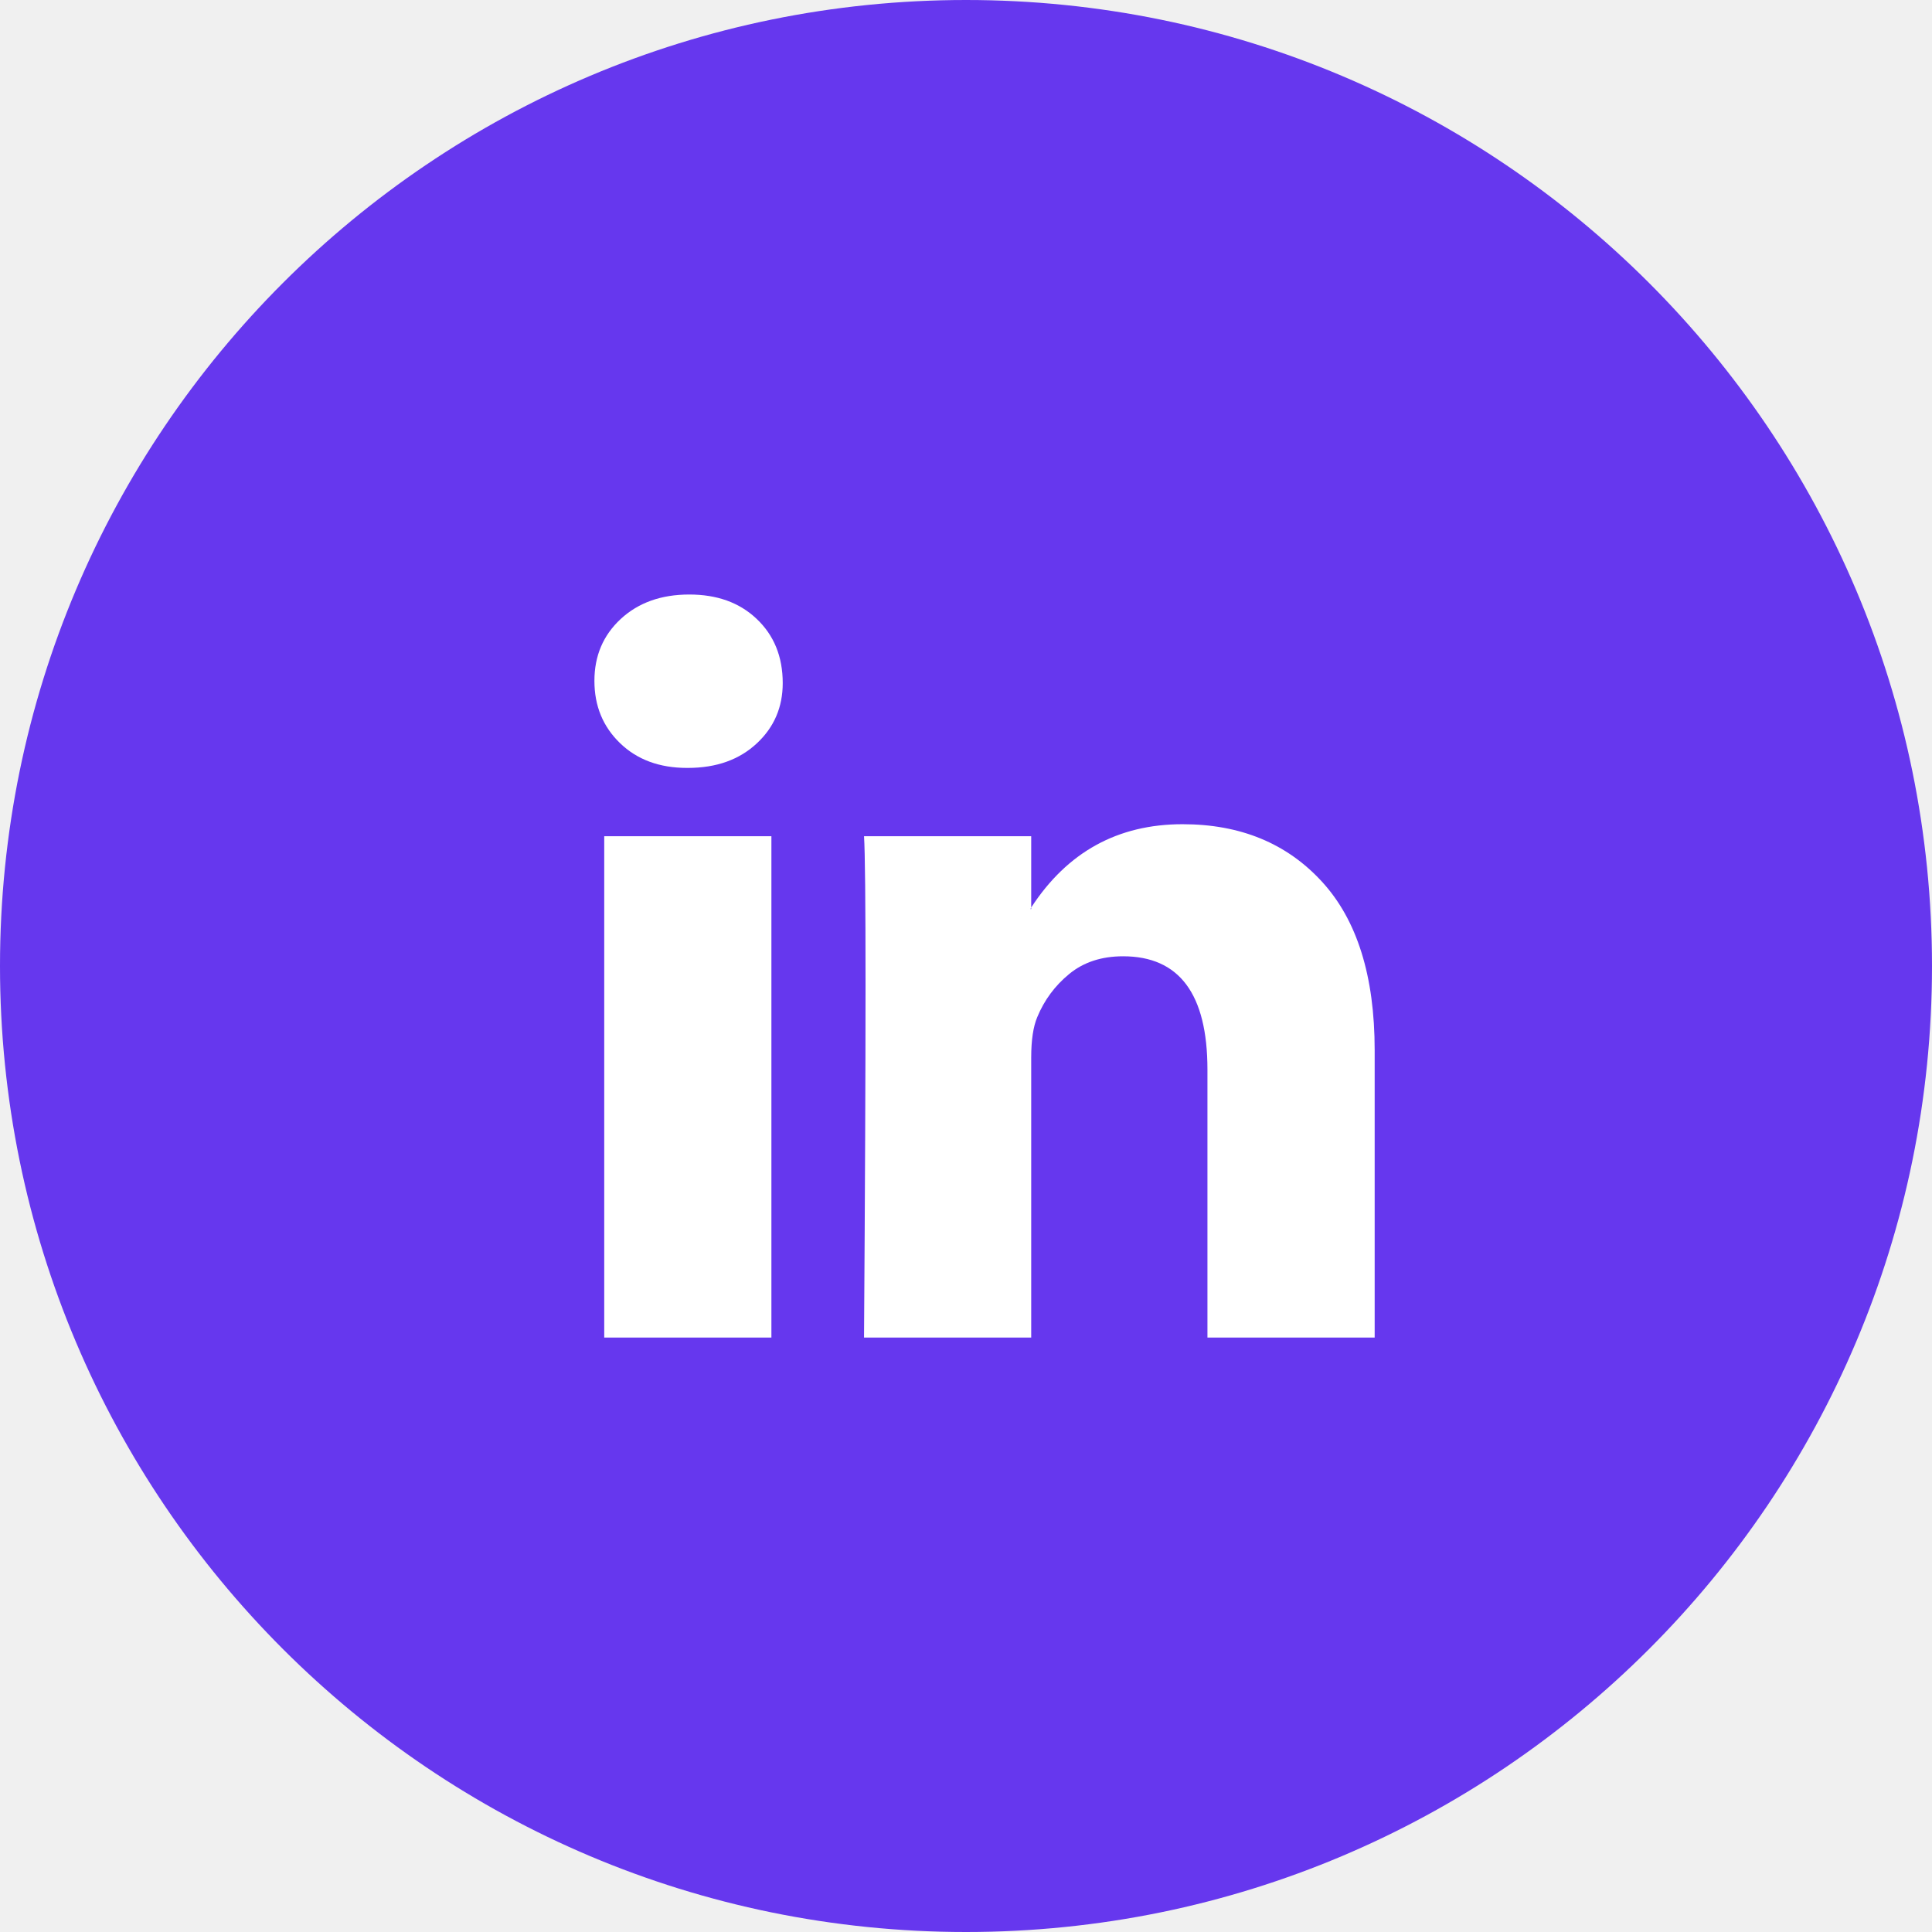
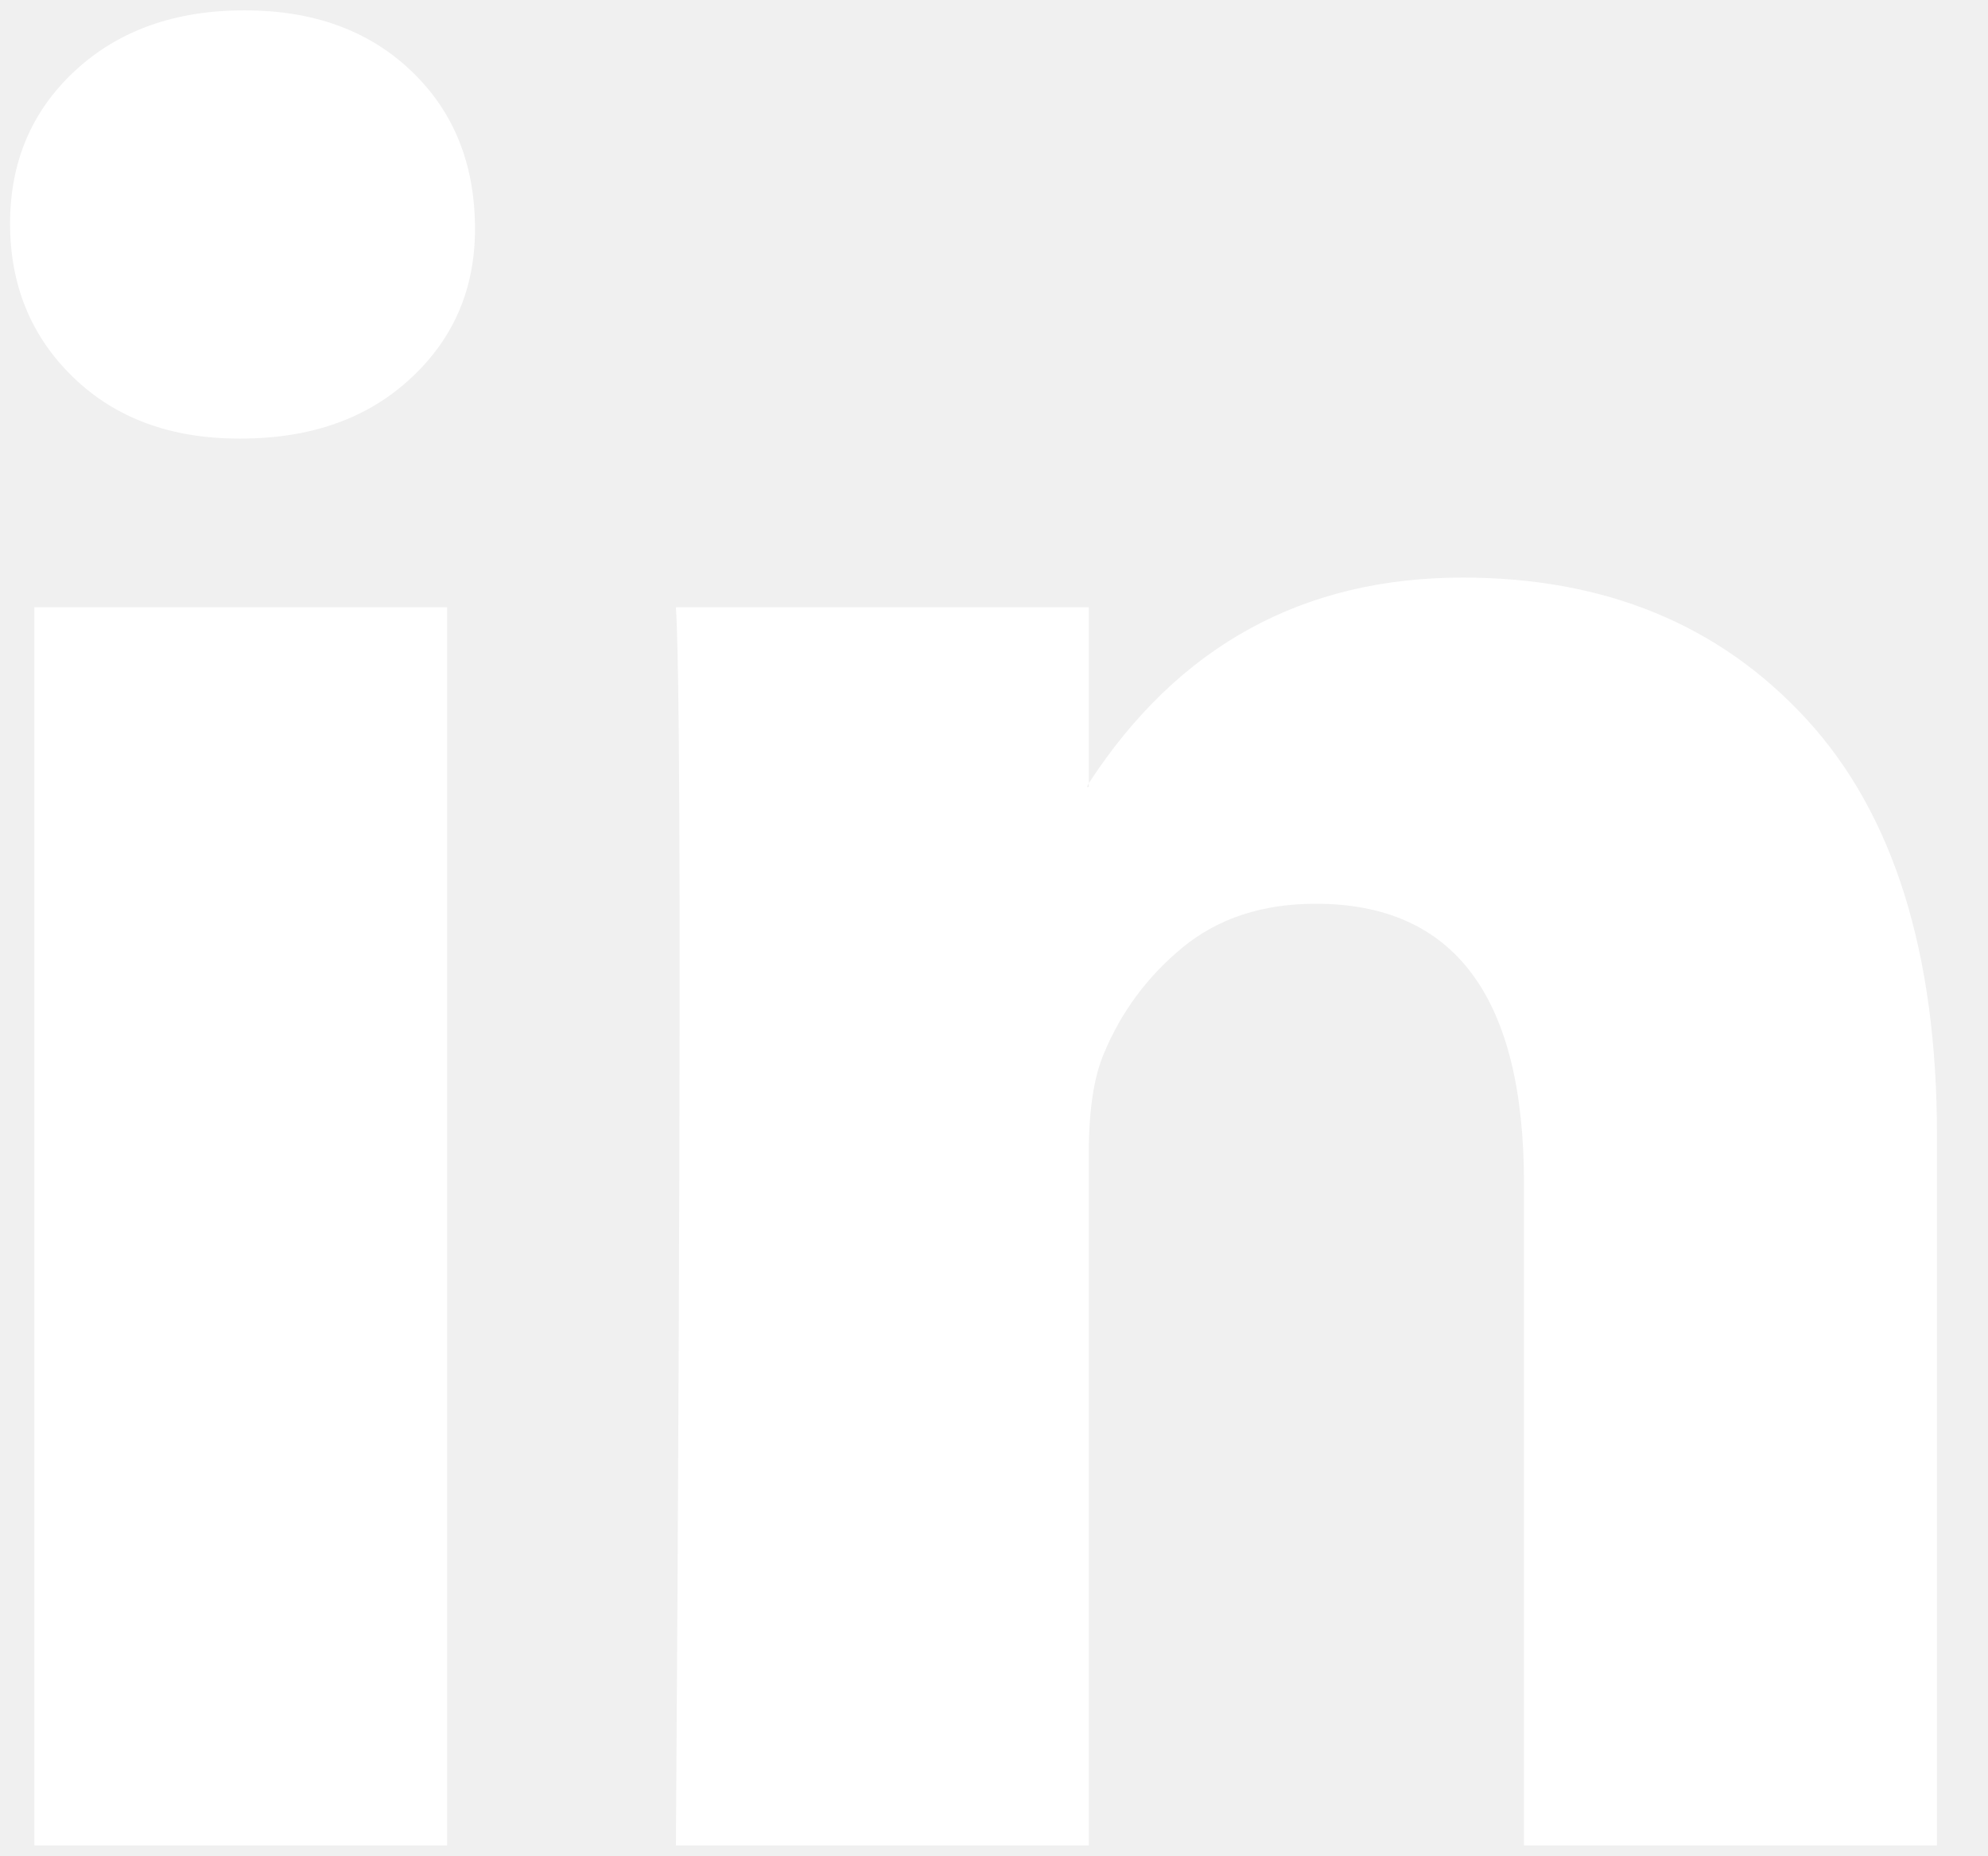
- <svg xmlns="http://www.w3.org/2000/svg" width="36" height="36" viewBox="0 0 36 36" fill="none">
-   <circle cx="18" cy="18" r="18" fill="#6637EE" />
-   <path d="M11.076 12.687C11.076 12.22 11.24 11.836 11.567 11.533C11.895 11.23 12.32 11.078 12.844 11.078C13.359 11.078 13.775 11.227 14.093 11.526C14.421 11.833 14.585 12.234 14.585 12.729C14.585 13.176 14.425 13.549 14.107 13.847C13.78 14.155 13.35 14.309 12.816 14.309H12.802C12.288 14.309 11.871 14.155 11.553 13.847C11.235 13.54 11.076 13.153 11.076 12.687ZM11.259 24.924V15.582H14.374V24.924H11.259ZM16.1 24.924H19.215V19.707C19.215 19.381 19.253 19.129 19.328 18.952C19.459 18.635 19.657 18.367 19.924 18.148C20.191 17.929 20.525 17.819 20.927 17.819C21.975 17.819 22.499 18.523 22.499 19.931V24.924H25.615V19.568C25.615 18.188 25.287 17.141 24.632 16.428C23.977 15.714 23.112 15.358 22.036 15.358C20.829 15.358 19.889 15.875 19.215 16.91V16.938H19.201L19.215 16.91V15.582H16.1C16.119 15.88 16.128 16.808 16.128 18.365C16.128 19.922 16.119 22.108 16.1 24.924Z" fill="white" />
+ <svg xmlns="http://www.w3.org/2000/svg" width="15" height="14" viewBox="0 0 15 14" fill="none">
+   <path d="M0.076 1.687C0.076 1.22 0.24 0.836 0.567 0.533C0.895 0.23 1.32 0.078 1.844 0.078C2.359 0.078 2.775 0.227 3.093 0.526C3.421 0.833 3.584 1.234 3.584 1.728C3.584 2.176 3.425 2.549 3.107 2.847C2.78 3.155 2.35 3.309 1.816 3.309H1.802C1.288 3.309 0.871 3.155 0.553 2.847C0.235 2.54 0.076 2.153 0.076 1.687ZM0.259 13.924V4.582H3.374V13.924H0.259ZM5.1 13.924H8.215V8.707C8.215 8.381 8.253 8.129 8.328 7.952C8.459 7.635 8.658 7.367 8.924 7.148C9.191 6.929 9.525 6.819 9.928 6.819C10.975 6.819 11.499 7.523 11.499 8.931V13.924H14.615V8.568C14.615 7.188 14.287 6.141 13.632 5.428C12.977 4.714 12.112 4.358 11.036 4.358C9.829 4.358 8.889 4.875 8.215 5.91V5.938H8.201L8.215 5.91V4.582H5.1C5.119 4.88 5.128 5.808 5.128 7.365C5.128 8.922 5.119 11.108 5.1 13.924Z" fill="white" />
</svg>
